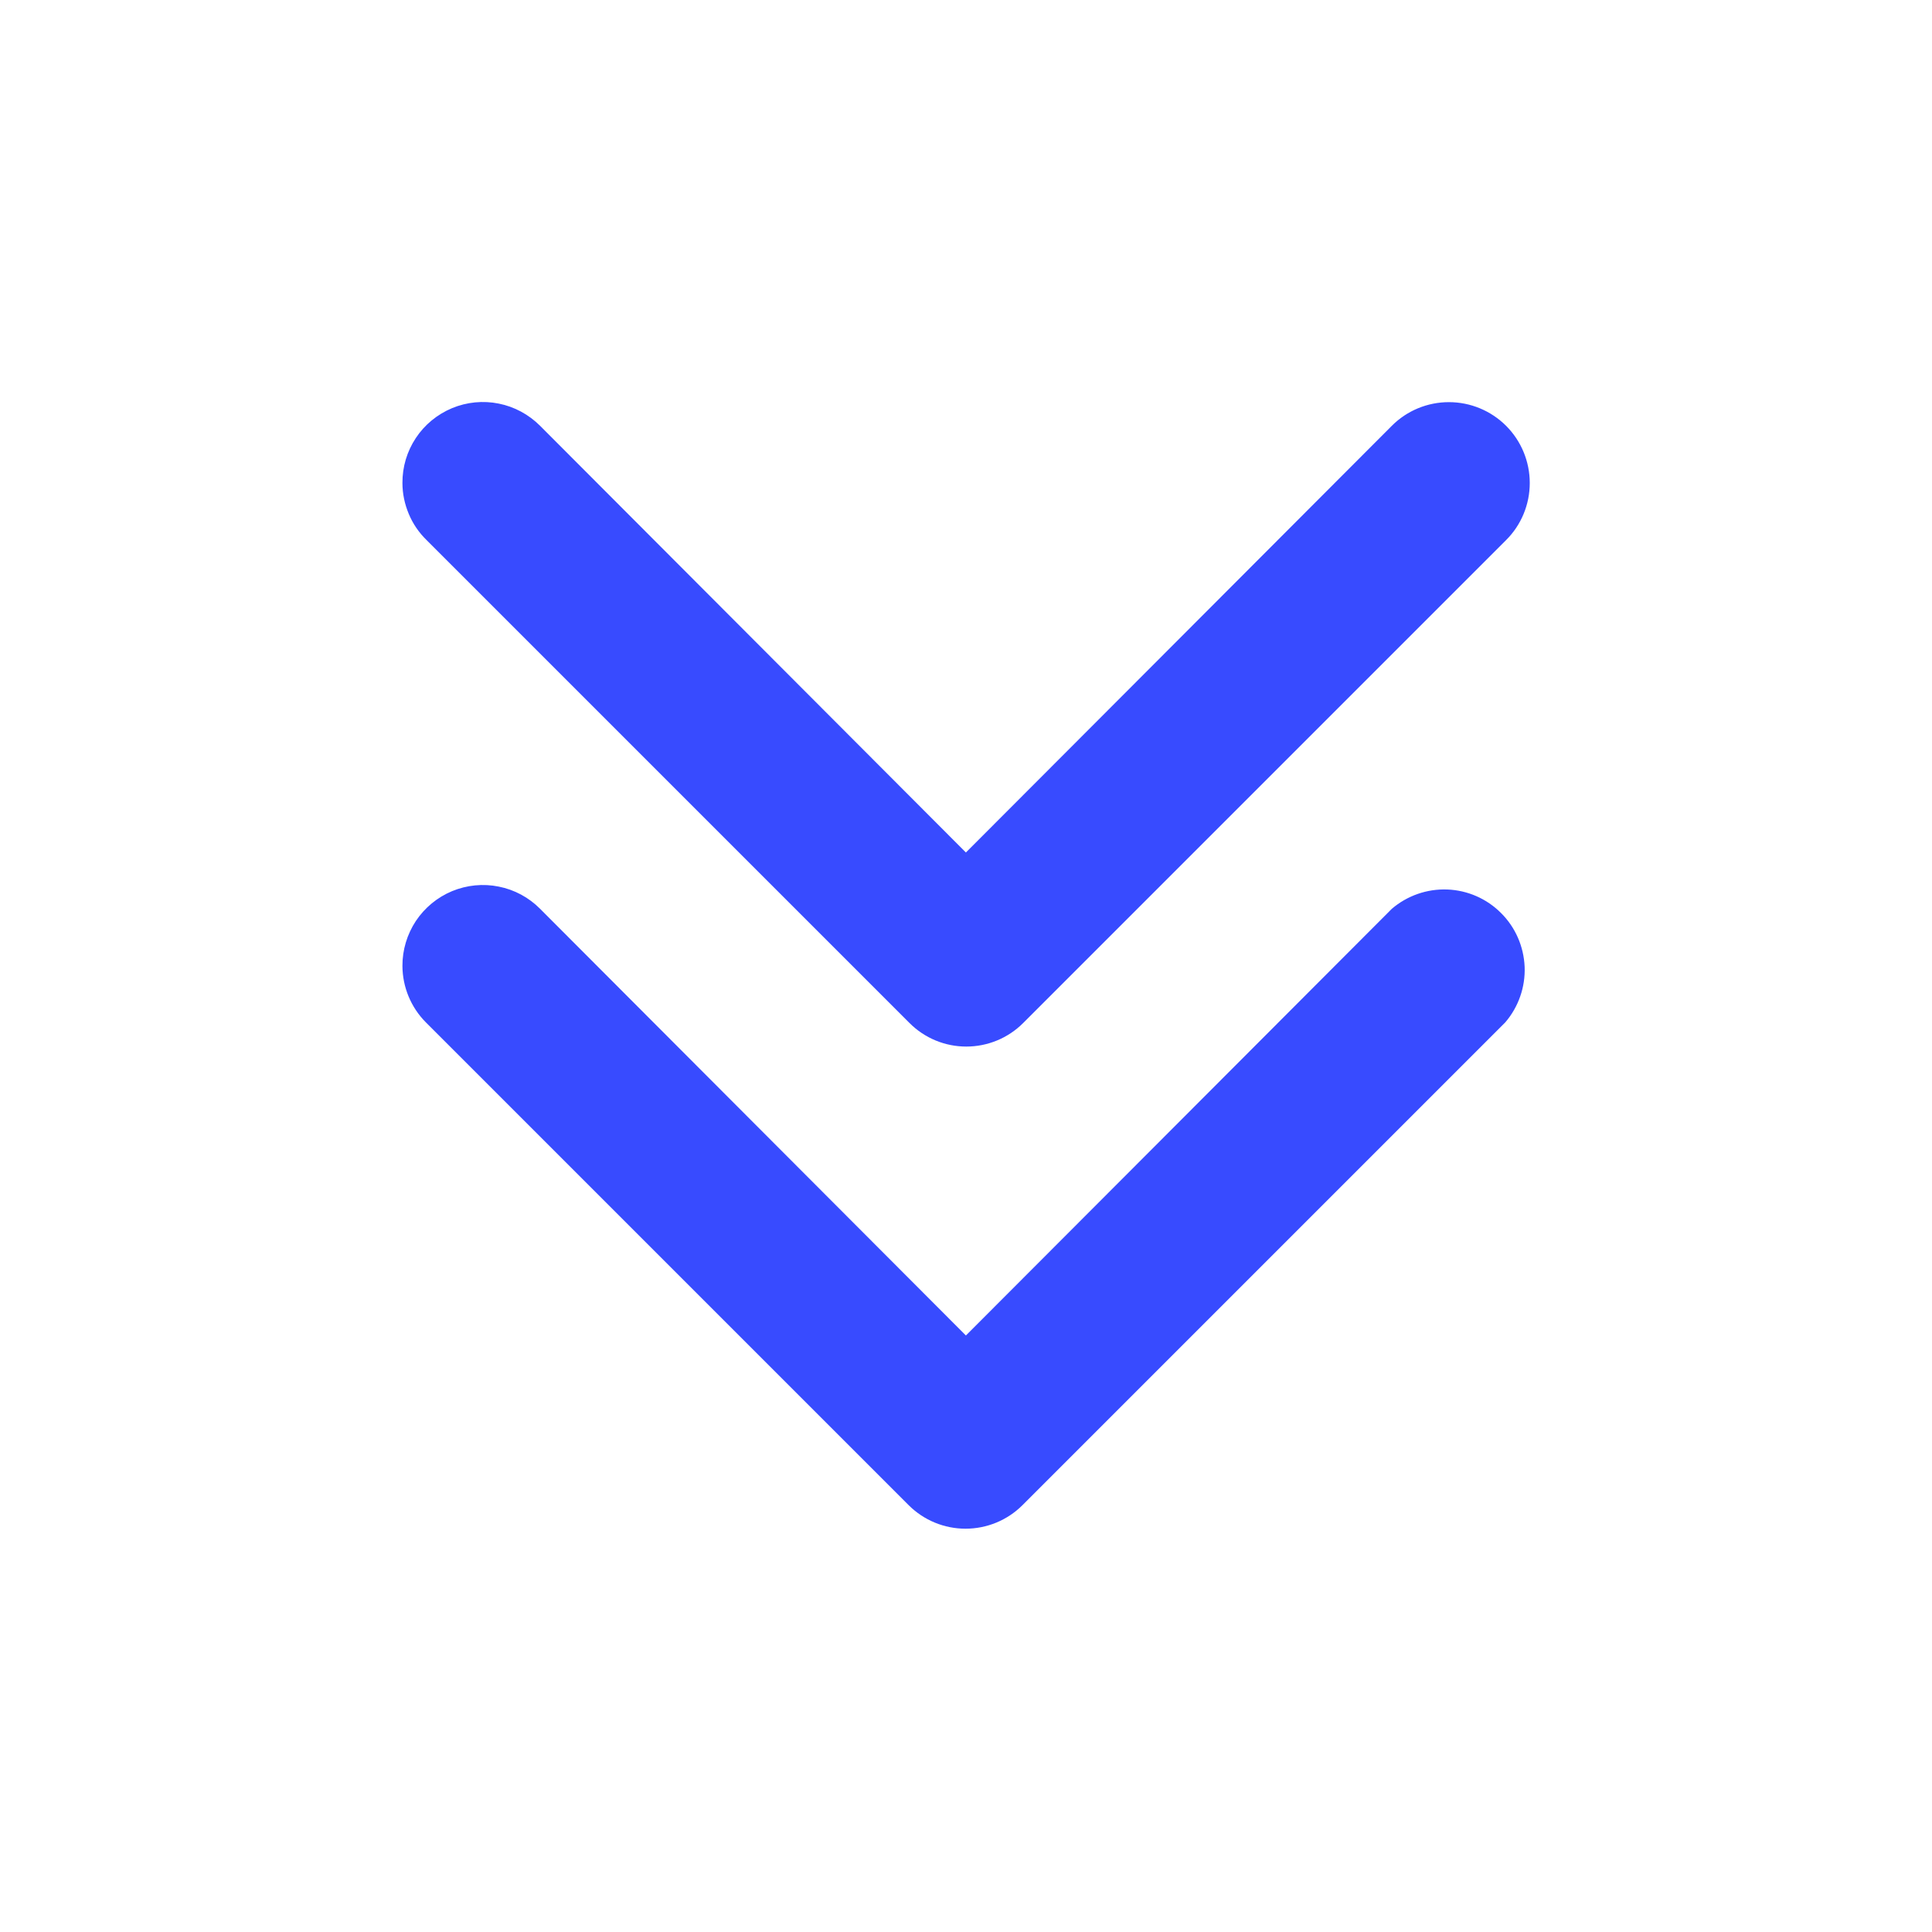
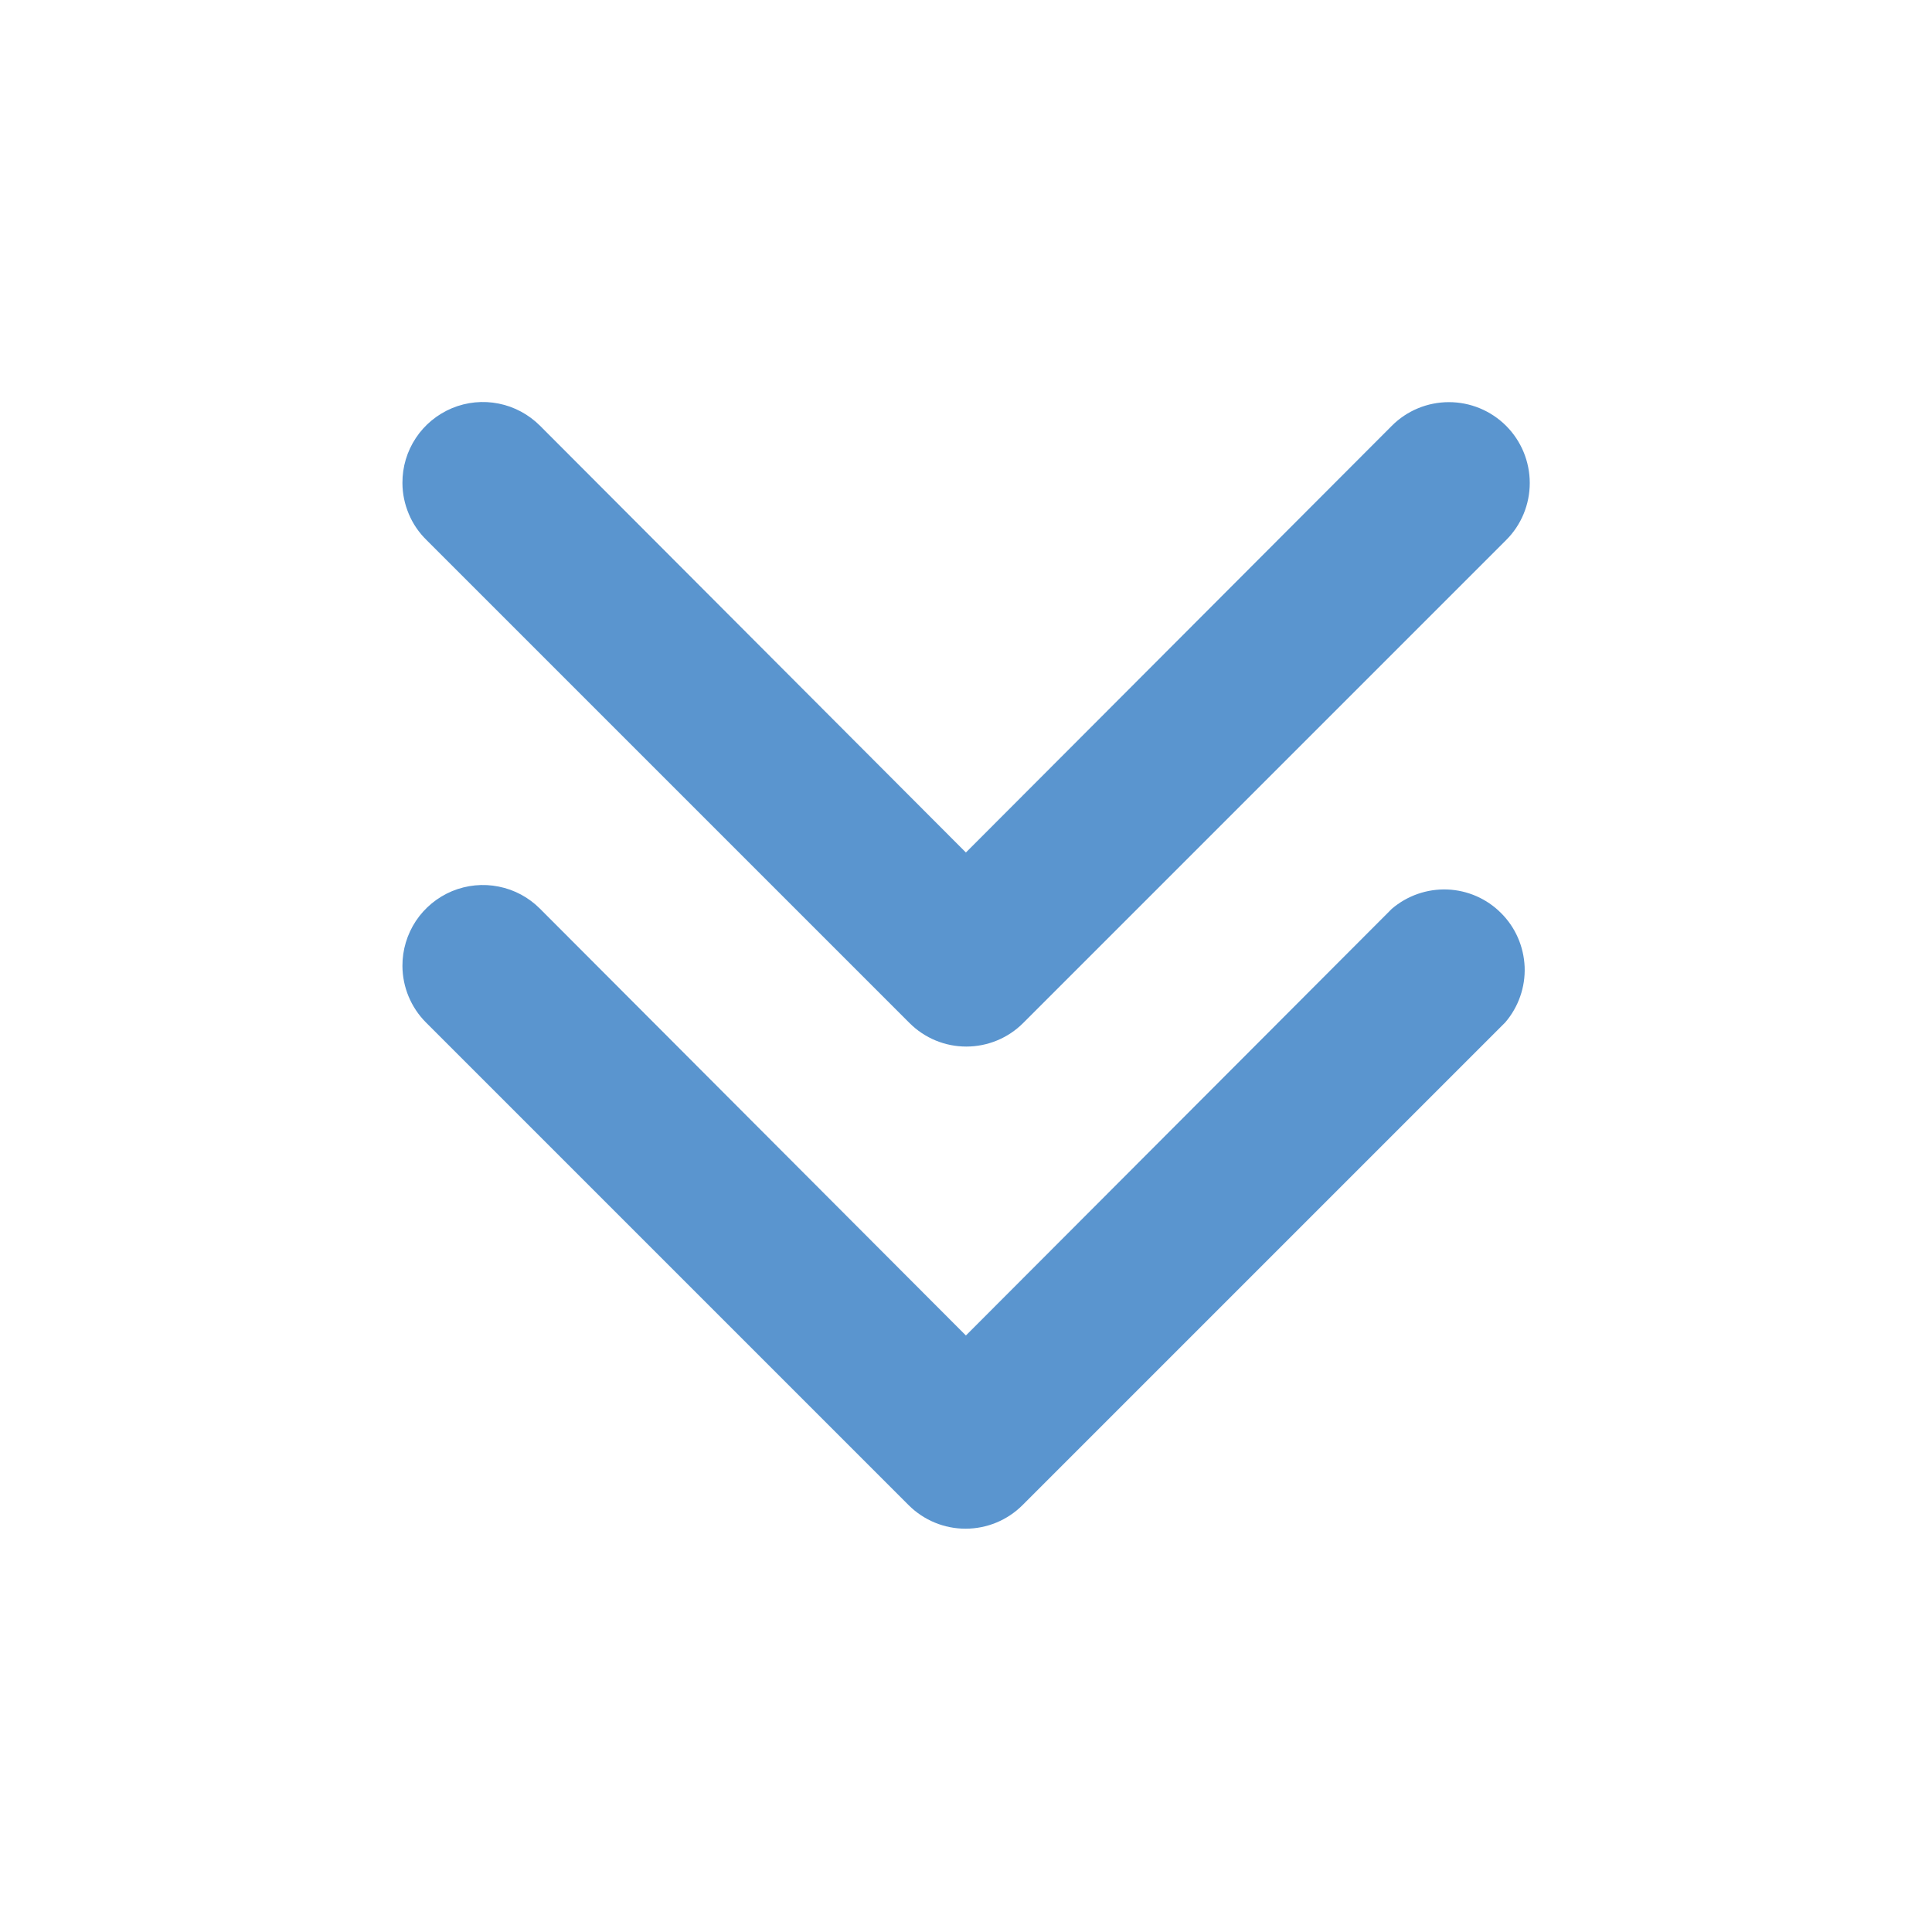
<svg xmlns="http://www.w3.org/2000/svg" width="20" height="20" viewBox="0 0 20 20" fill="none">
-   <path d="M4.166 10C4.165 9.834 4.214 9.672 4.305 9.534C4.397 9.396 4.527 9.289 4.68 9.225C4.833 9.162 5.001 9.145 5.163 9.178C5.326 9.21 5.475 9.291 5.591 9.408L9.999 13.825L14.408 9.408C14.567 9.272 14.772 9.2 14.982 9.208C15.192 9.216 15.391 9.303 15.539 9.452C15.688 9.6 15.774 9.799 15.783 10.009C15.791 10.219 15.719 10.424 15.583 10.583L10.583 15.583C10.427 15.738 10.216 15.825 9.995 15.825C9.775 15.825 9.564 15.738 9.408 15.583L4.408 10.583C4.254 10.428 4.167 10.218 4.166 10Z" fill="#384BFF" />
-   <path d="M4.166 5C4.165 4.834 4.213 4.672 4.305 4.534C4.396 4.396 4.527 4.289 4.68 4.225C4.832 4.162 5.001 4.145 5.163 4.178C5.325 4.21 5.474 4.291 5.591 4.408L9.999 8.825L14.408 4.408C14.564 4.251 14.777 4.163 14.999 4.163C15.221 4.163 15.434 4.251 15.591 4.408C15.748 4.565 15.836 4.778 15.836 5C15.836 5.222 15.748 5.435 15.591 5.591L10.591 10.591C10.435 10.747 10.223 10.834 10.003 10.834C9.783 10.834 9.572 10.747 9.416 10.591L4.416 5.591C4.337 5.514 4.274 5.422 4.232 5.321C4.189 5.219 4.166 5.11 4.166 5Z" fill="#384BFF" />
+   <path d="M4.166 10C4.165 9.834 4.214 9.672 4.305 9.534C4.397 9.396 4.527 9.289 4.68 9.225C4.833 9.162 5.001 9.145 5.163 9.178C5.326 9.21 5.475 9.291 5.591 9.408L9.999 13.825L14.408 9.408C14.567 9.272 14.772 9.2 14.982 9.208C15.192 9.216 15.391 9.303 15.539 9.452C15.688 9.6 15.774 9.799 15.783 10.009C15.791 10.219 15.719 10.424 15.583 10.583L10.583 15.583C10.427 15.738 10.216 15.825 9.995 15.825C9.775 15.825 9.564 15.738 9.408 15.583L4.408 10.583C4.254 10.428 4.167 10.218 4.166 10Z" fill="#5A95CF" />
+   <path d="M4.166 5C4.165 4.834 4.213 4.672 4.305 4.534C4.396 4.396 4.527 4.289 4.68 4.225C4.832 4.162 5.001 4.145 5.163 4.178C5.325 4.21 5.474 4.291 5.591 4.408L9.999 8.825L14.408 4.408C14.564 4.251 14.777 4.163 14.999 4.163C15.221 4.163 15.434 4.251 15.591 4.408C15.748 4.565 15.836 4.778 15.836 5C15.836 5.222 15.748 5.435 15.591 5.591L10.591 10.591C10.435 10.747 10.223 10.834 10.003 10.834C9.783 10.834 9.572 10.747 9.416 10.591L4.416 5.591C4.337 5.514 4.274 5.422 4.232 5.321C4.189 5.219 4.166 5.11 4.166 5Z" fill="#5A95CF" />
</svg>
